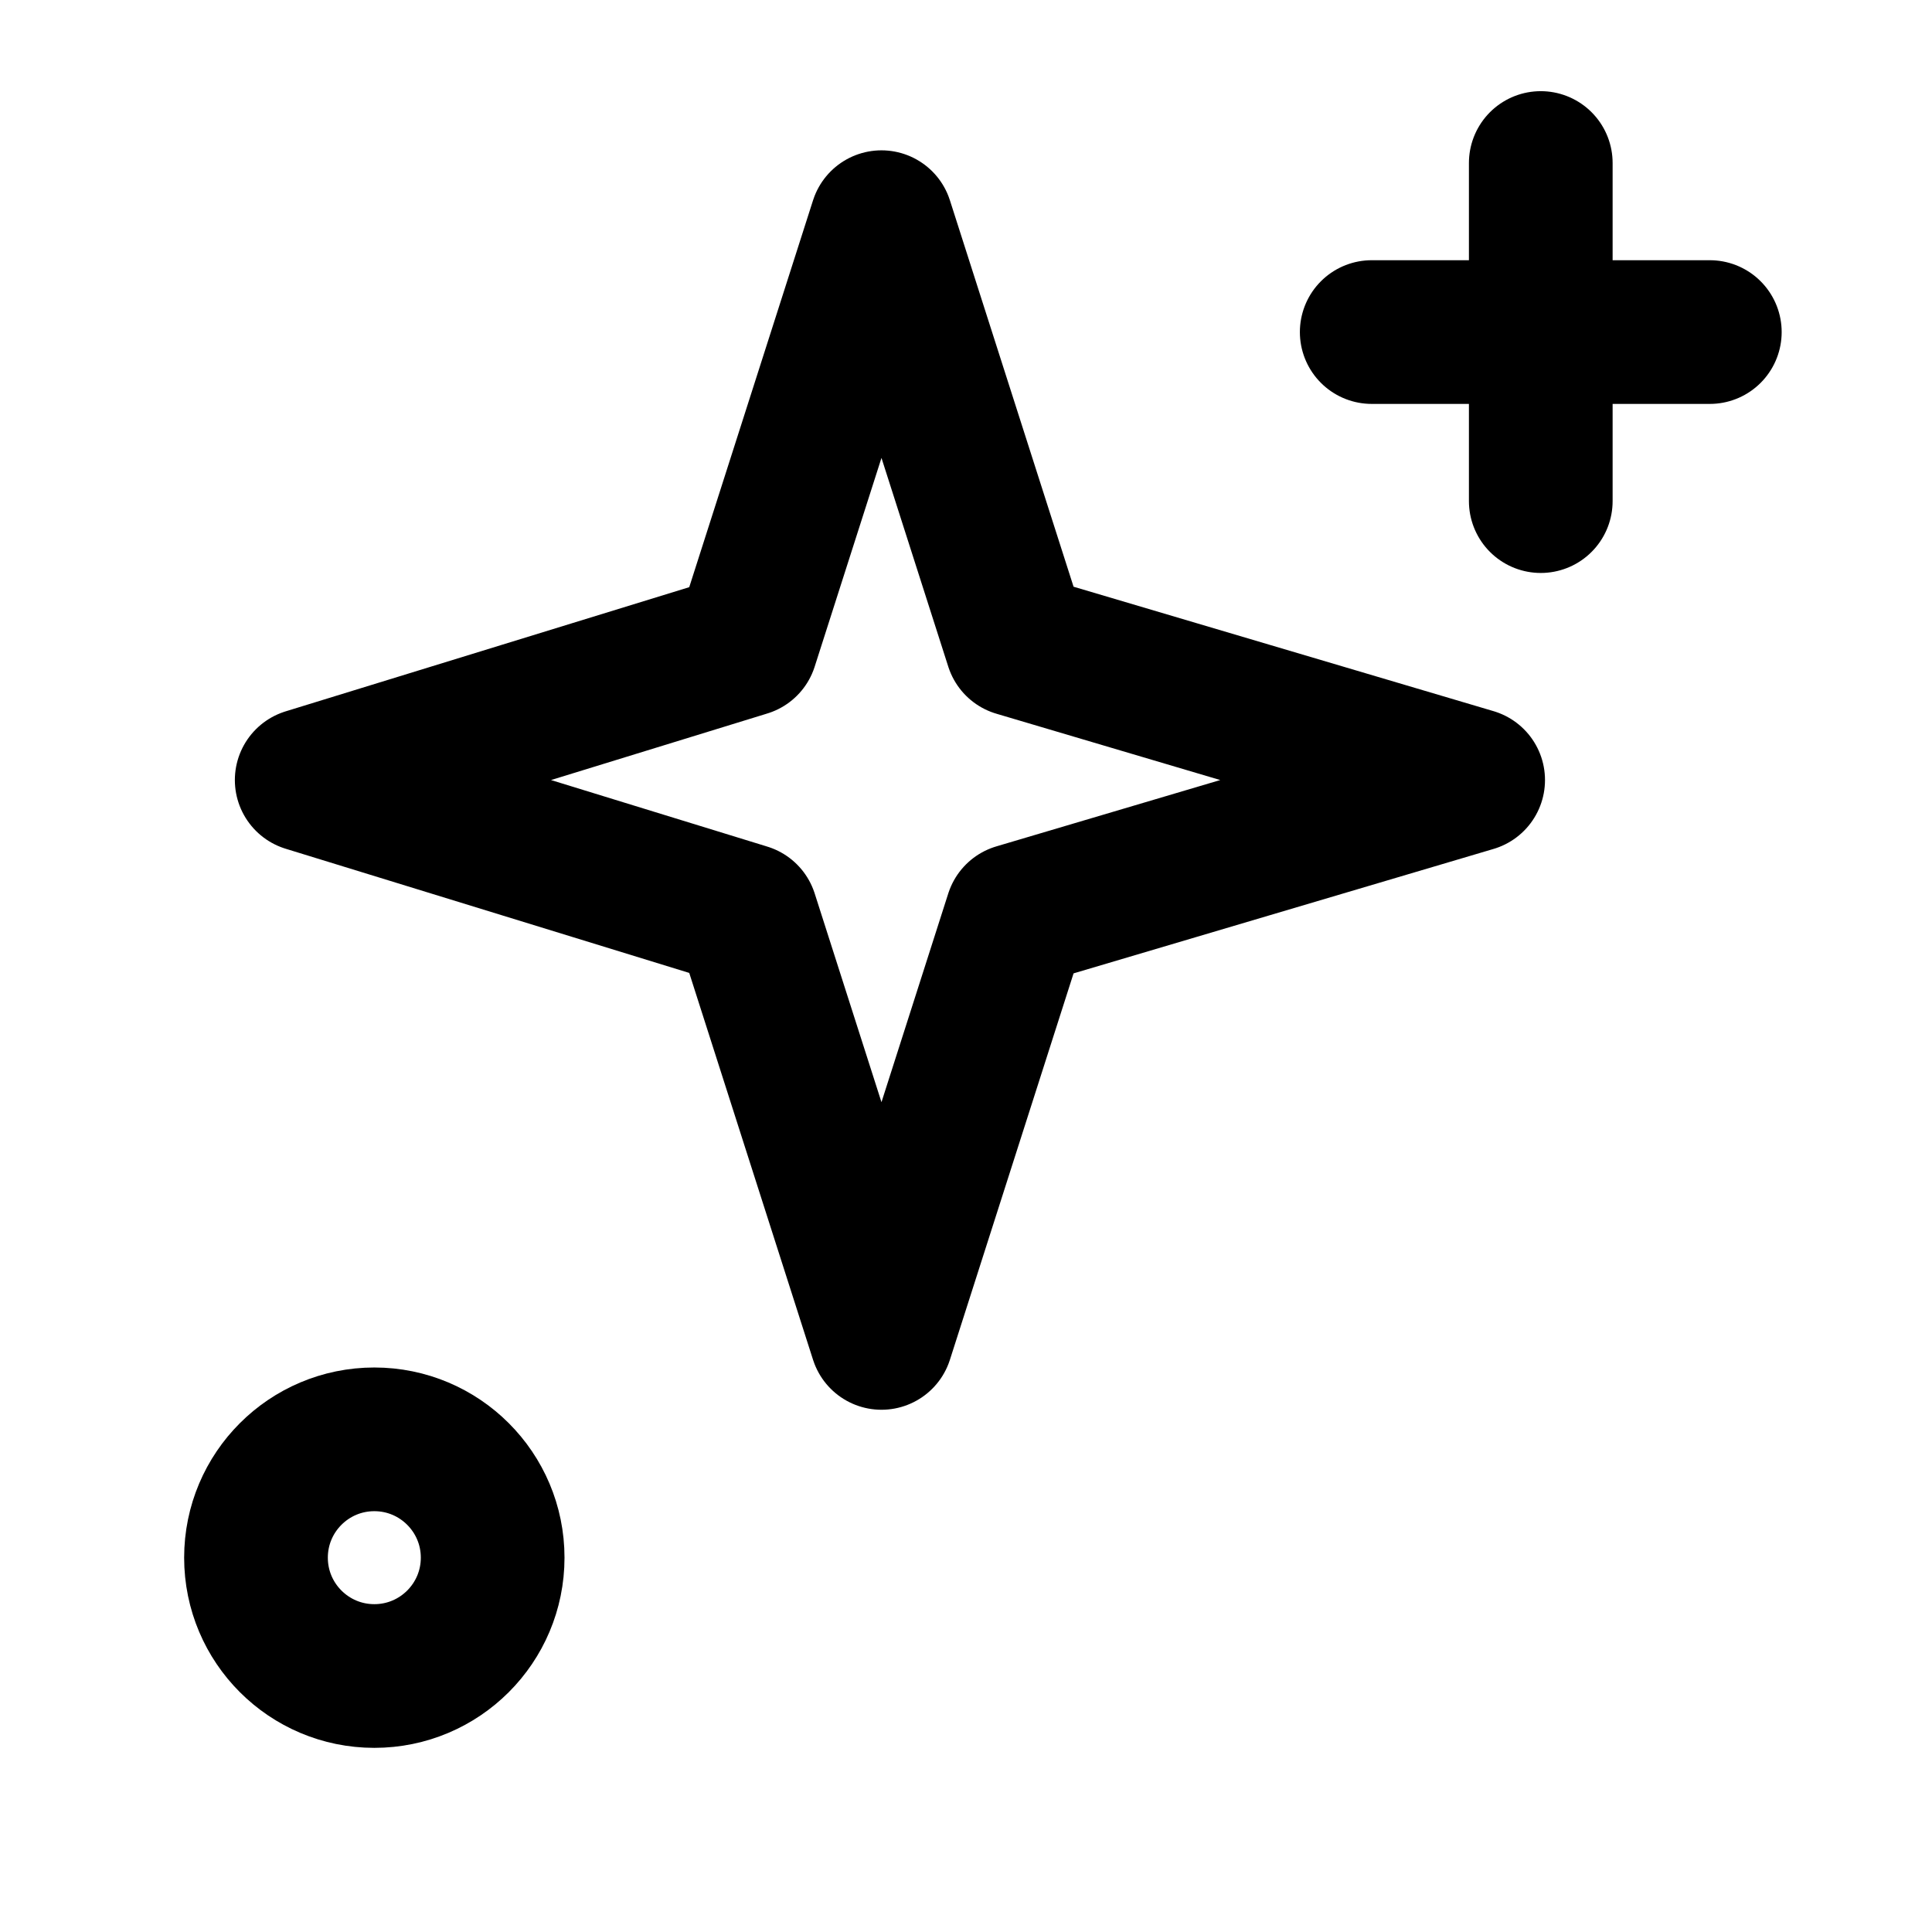
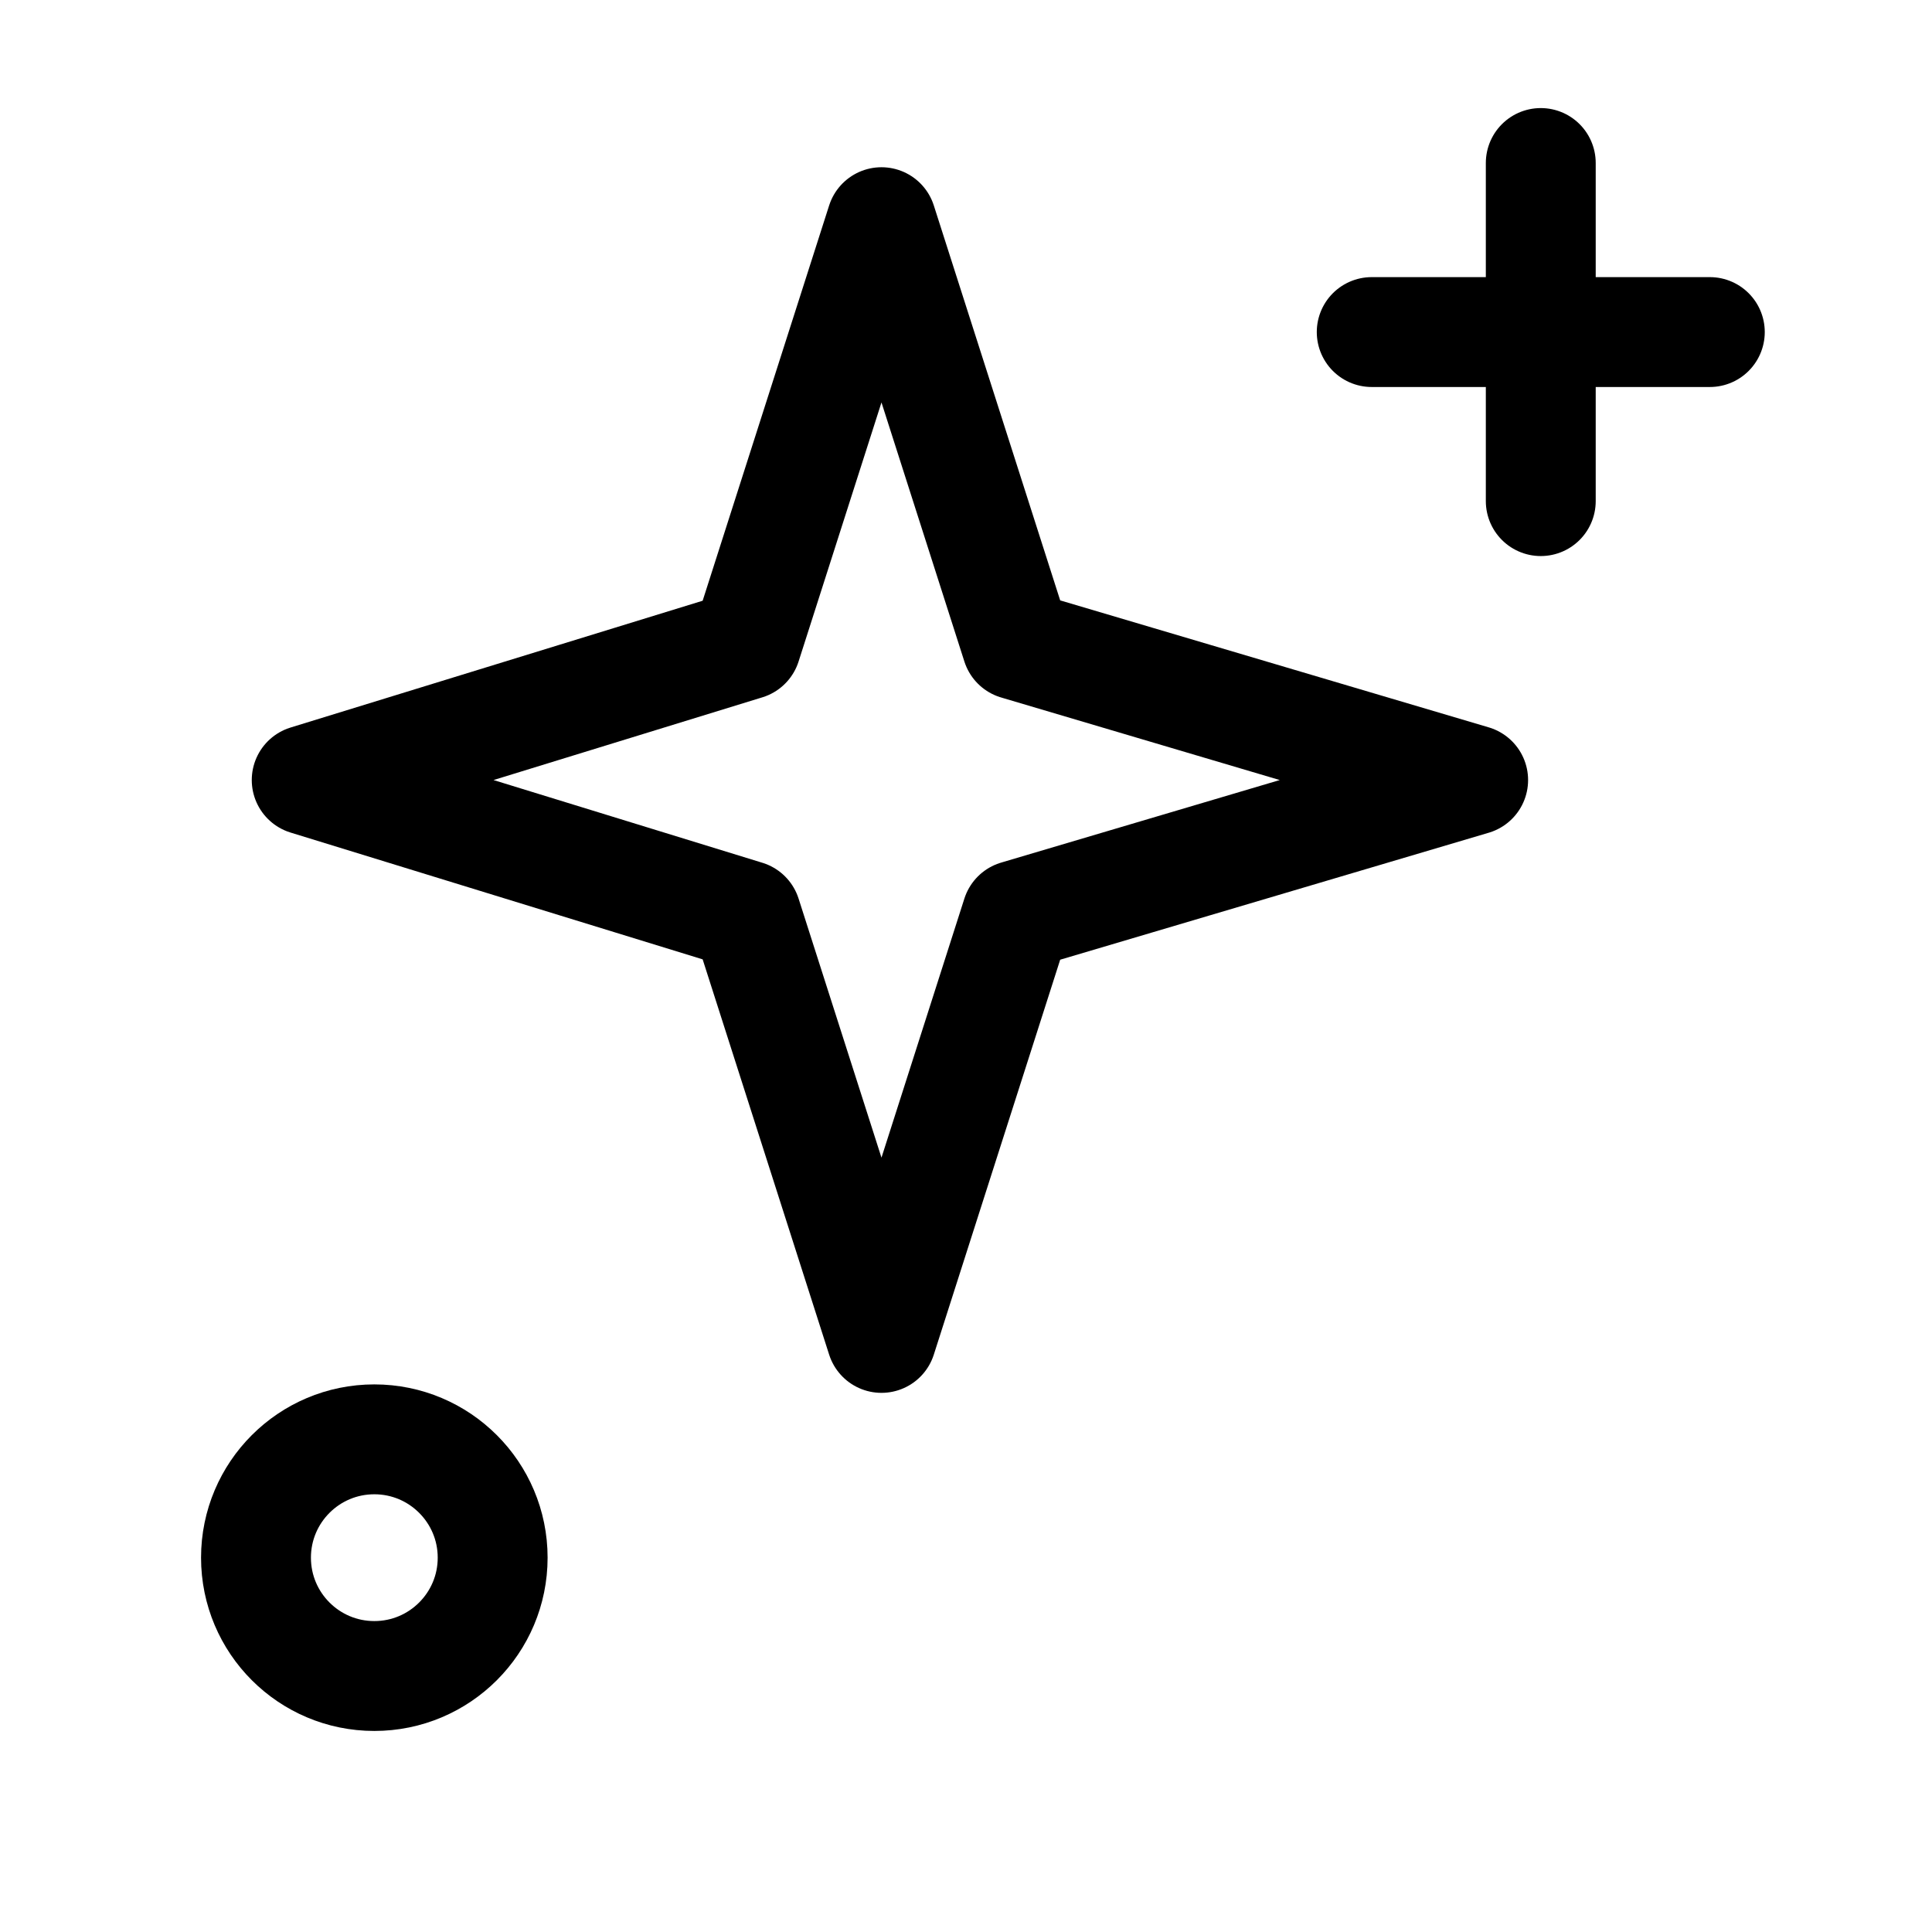
- <svg xmlns="http://www.w3.org/2000/svg" width="24" height="24" viewBox="0 0 24 24" fill="none" stroke="currentColor" stroke-width="1.7" stroke-linecap="round" stroke-linejoin="round">
+ <svg xmlns="http://www.w3.org/2000/svg" width="24" height="24" viewBox="0 0 24 24" fill="none" stroke="currentColor" stroke-width="1.3" stroke-linecap="round" stroke-linejoin="round">
  <g transform="translate(12 12) scale(1.05) translate(-12 -12)">
    <path d="M11 3.2l1.6 5L18 9.8l-5.4 1.6L11 16.4l-1.6-5L4.2 9.8l5.2-1.6Z" />
    <path d="M18.8 2.5v4M20.8 4.5h-4" />
    <circle cx="5" cy="19" r="1.4" />
  </g>
</svg>
